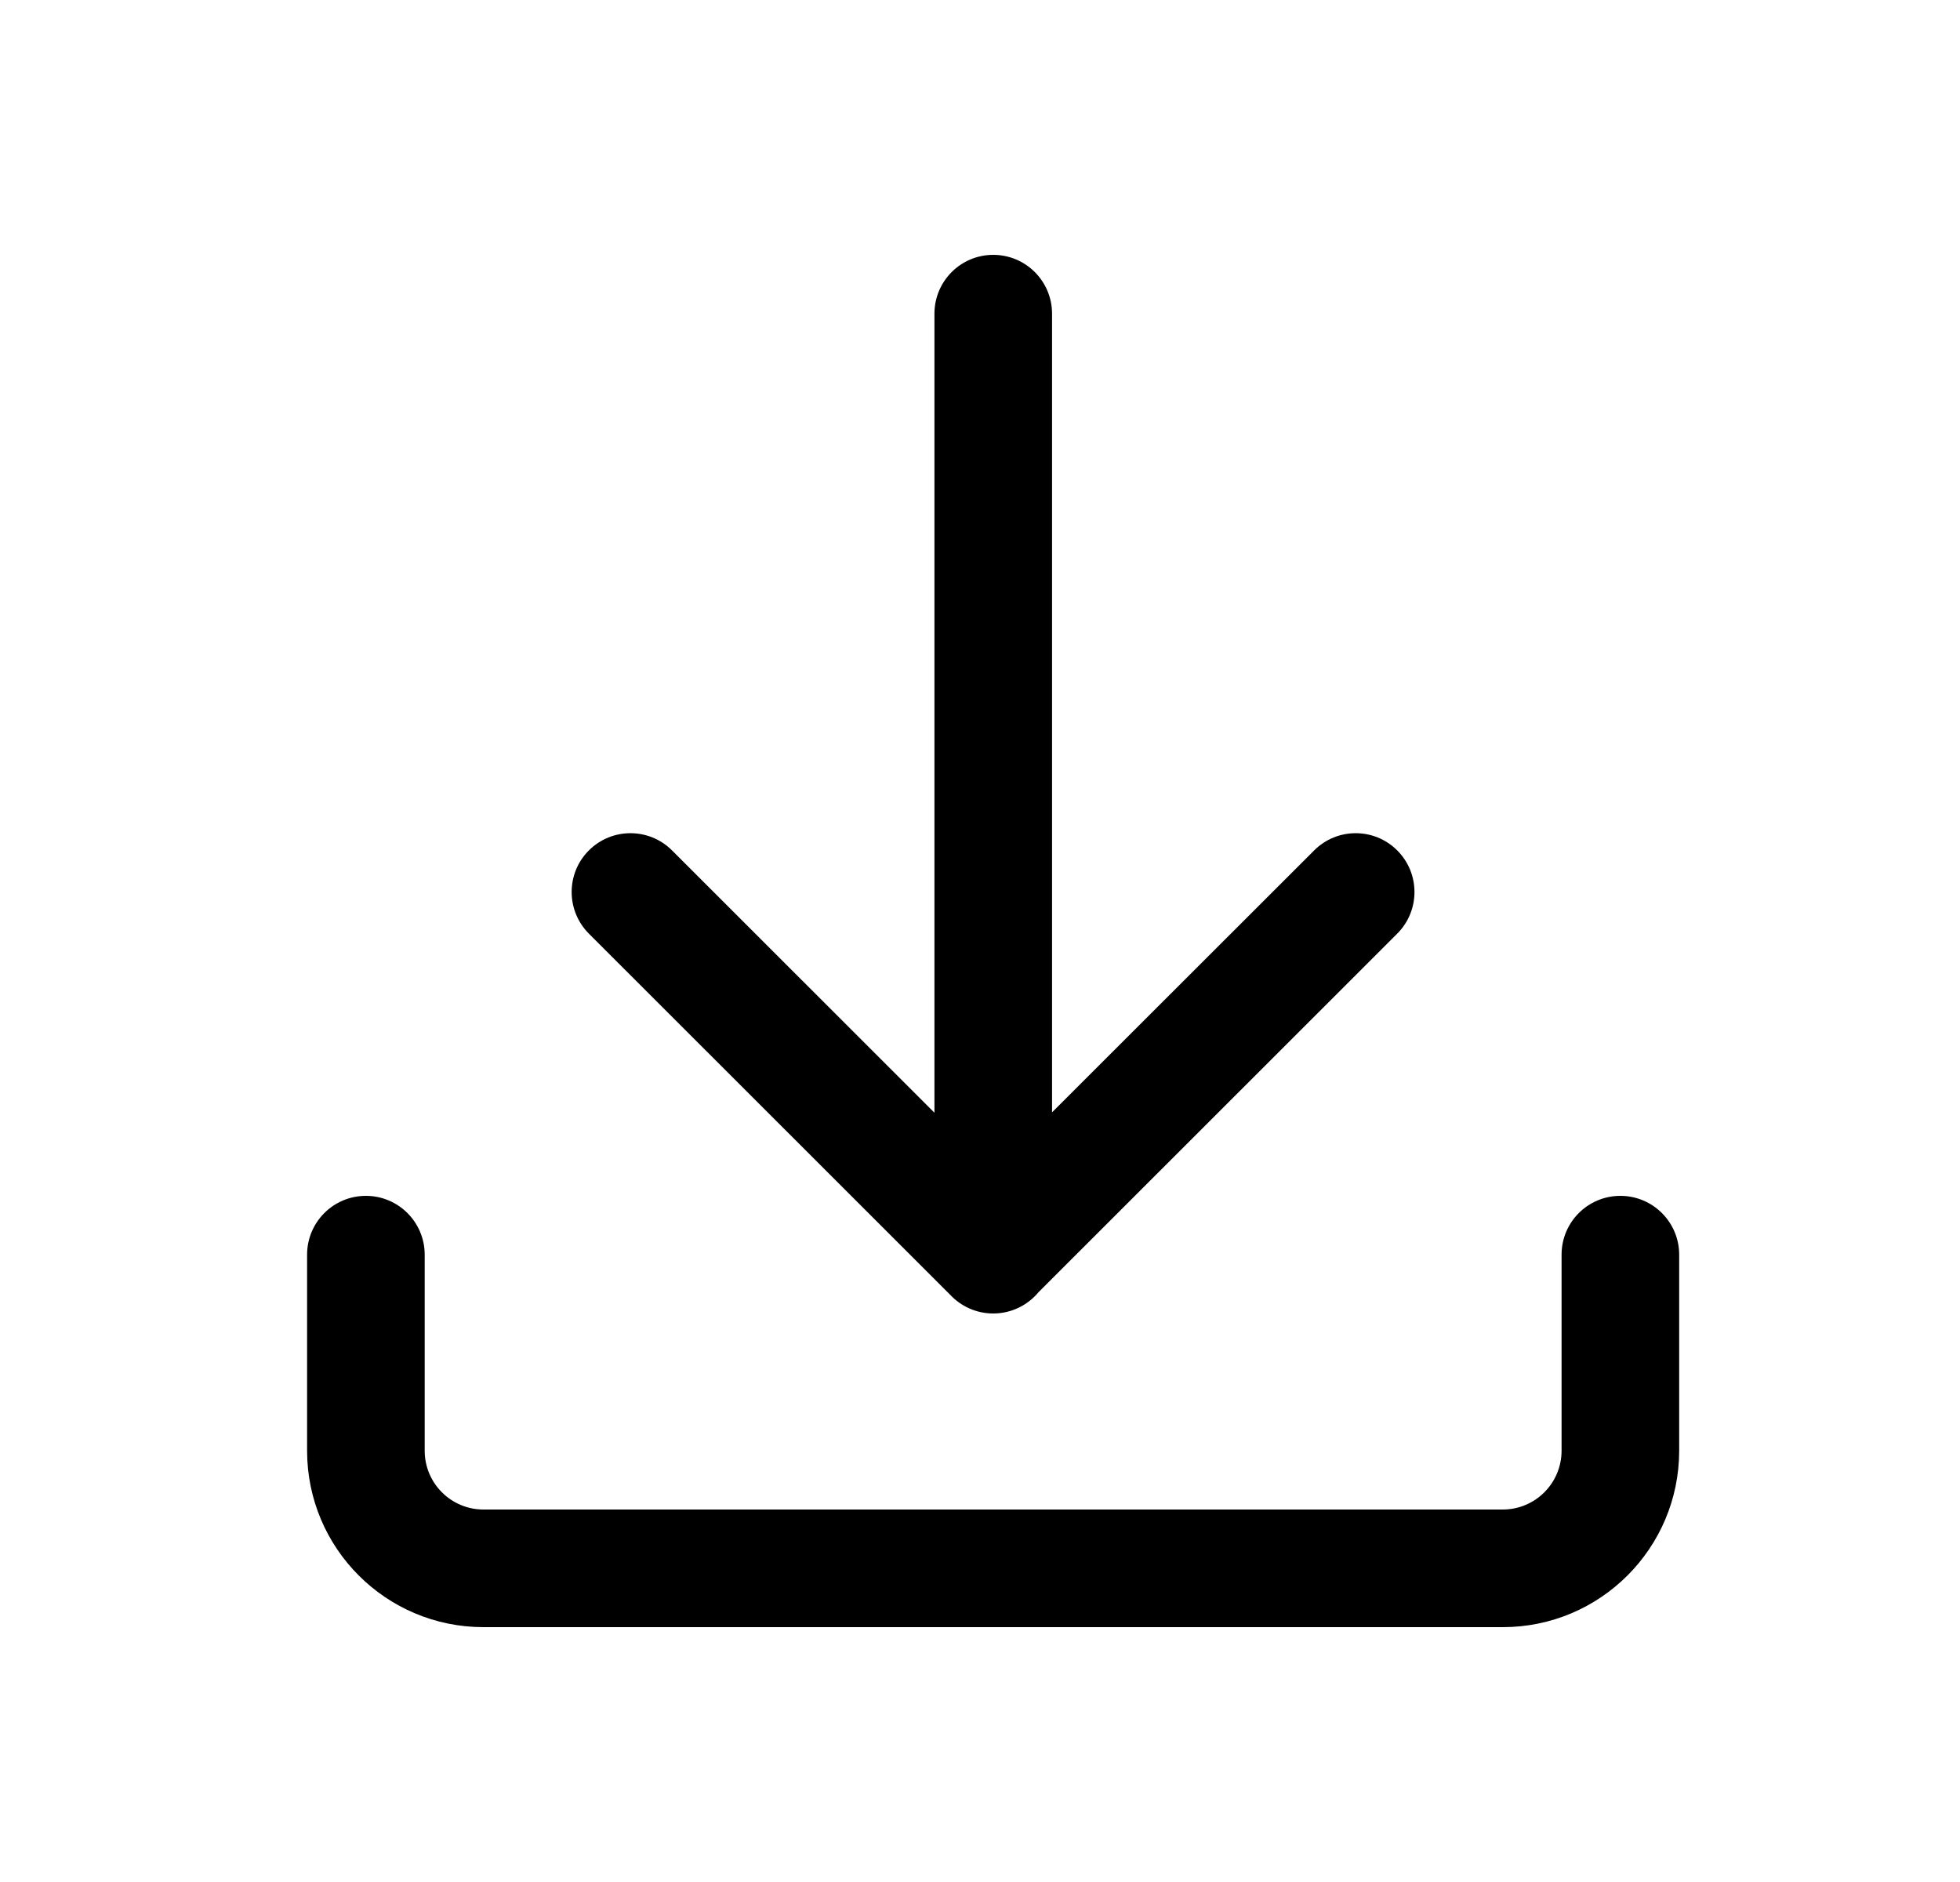
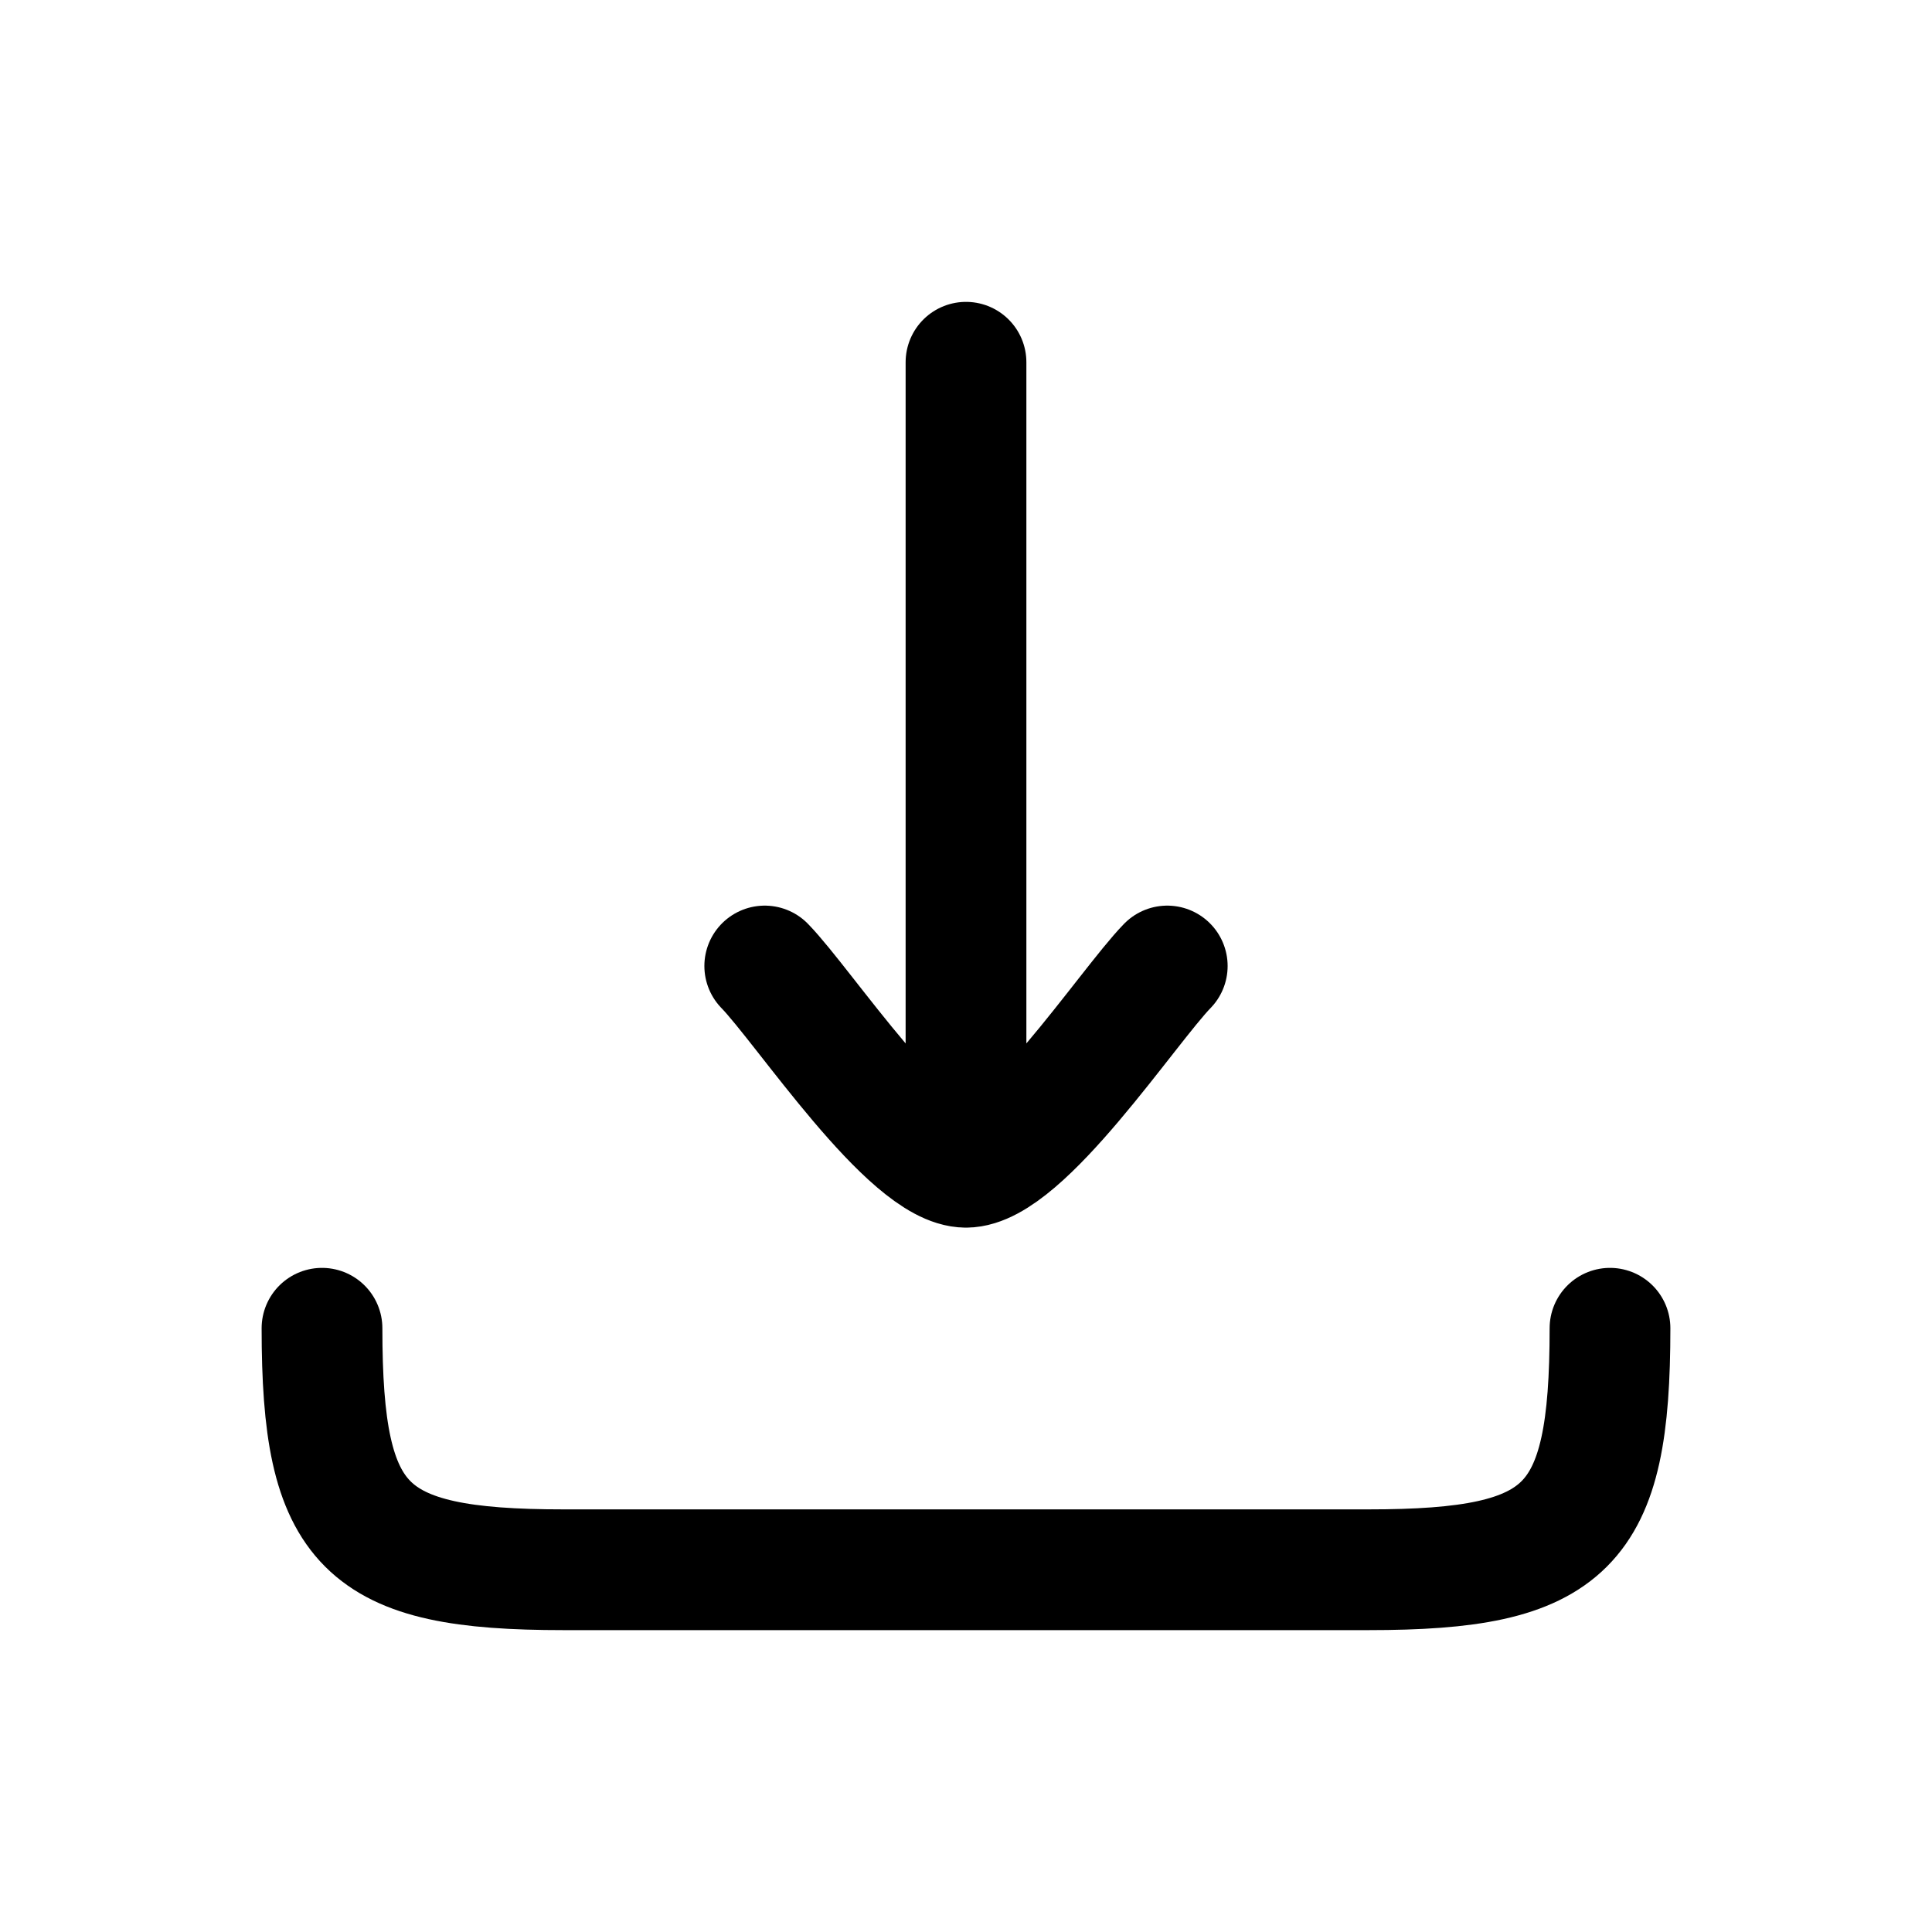
- <svg xmlns="http://www.w3.org/2000/svg" class="fill-current" width="25" height="24" viewBox="0 0 25 24" fill="none">
-   <path fillRule="evenodd" clipRule="evenodd" d="M12.669 16.75C12.453 16.75 12.258 16.659 12.121 16.513L7.511 11.906C7.219 11.613 7.218 11.138 7.511 10.845C7.804 10.552 8.279 10.552 8.572 10.845L11.919 14.19V4C11.919 3.586 12.254 3.25 12.669 3.25C13.083 3.25 13.419 3.586 13.419 4V14.185L16.762 10.845C17.055 10.552 17.529 10.552 17.822 10.845C18.115 11.138 18.115 11.613 17.822 11.906L13.247 16.478C13.109 16.644 12.901 16.75 12.669 16.75ZM5.417 16C5.417 15.586 5.081 15.25 4.667 15.25C4.252 15.25 3.917 15.586 3.917 16V18.5C3.917 19.743 4.924 20.75 6.167 20.75H19.168C20.41 20.75 21.418 19.743 21.418 18.5V16C21.418 15.586 21.082 15.25 20.668 15.25C20.253 15.25 19.918 15.586 19.918 16V18.5C19.918 18.914 19.582 19.25 19.168 19.25H6.167C5.752 19.25 5.417 18.914 5.417 18.5V16Z" fill="currentColor" />
+ <svg xmlns="http://www.w3.org/2000/svg" width="24" height="24" viewBox="0 0 24 24" fill="none">
+   <path d="M12 14.5V4.5M12 14.5C11.3 14.5 9.992 12.506 9.5 12M12 14.5C12.7 14.5 14.008 12.506 14.5 12M20 16.5C20 18.982 19.482 19.5 17 19.5H7C4.518 19.5 4 18.982 4 16.5" stroke="currentColor" stroke-width="1.5" stroke-linecap="round" stroke-linejoin="round" />
</svg>
